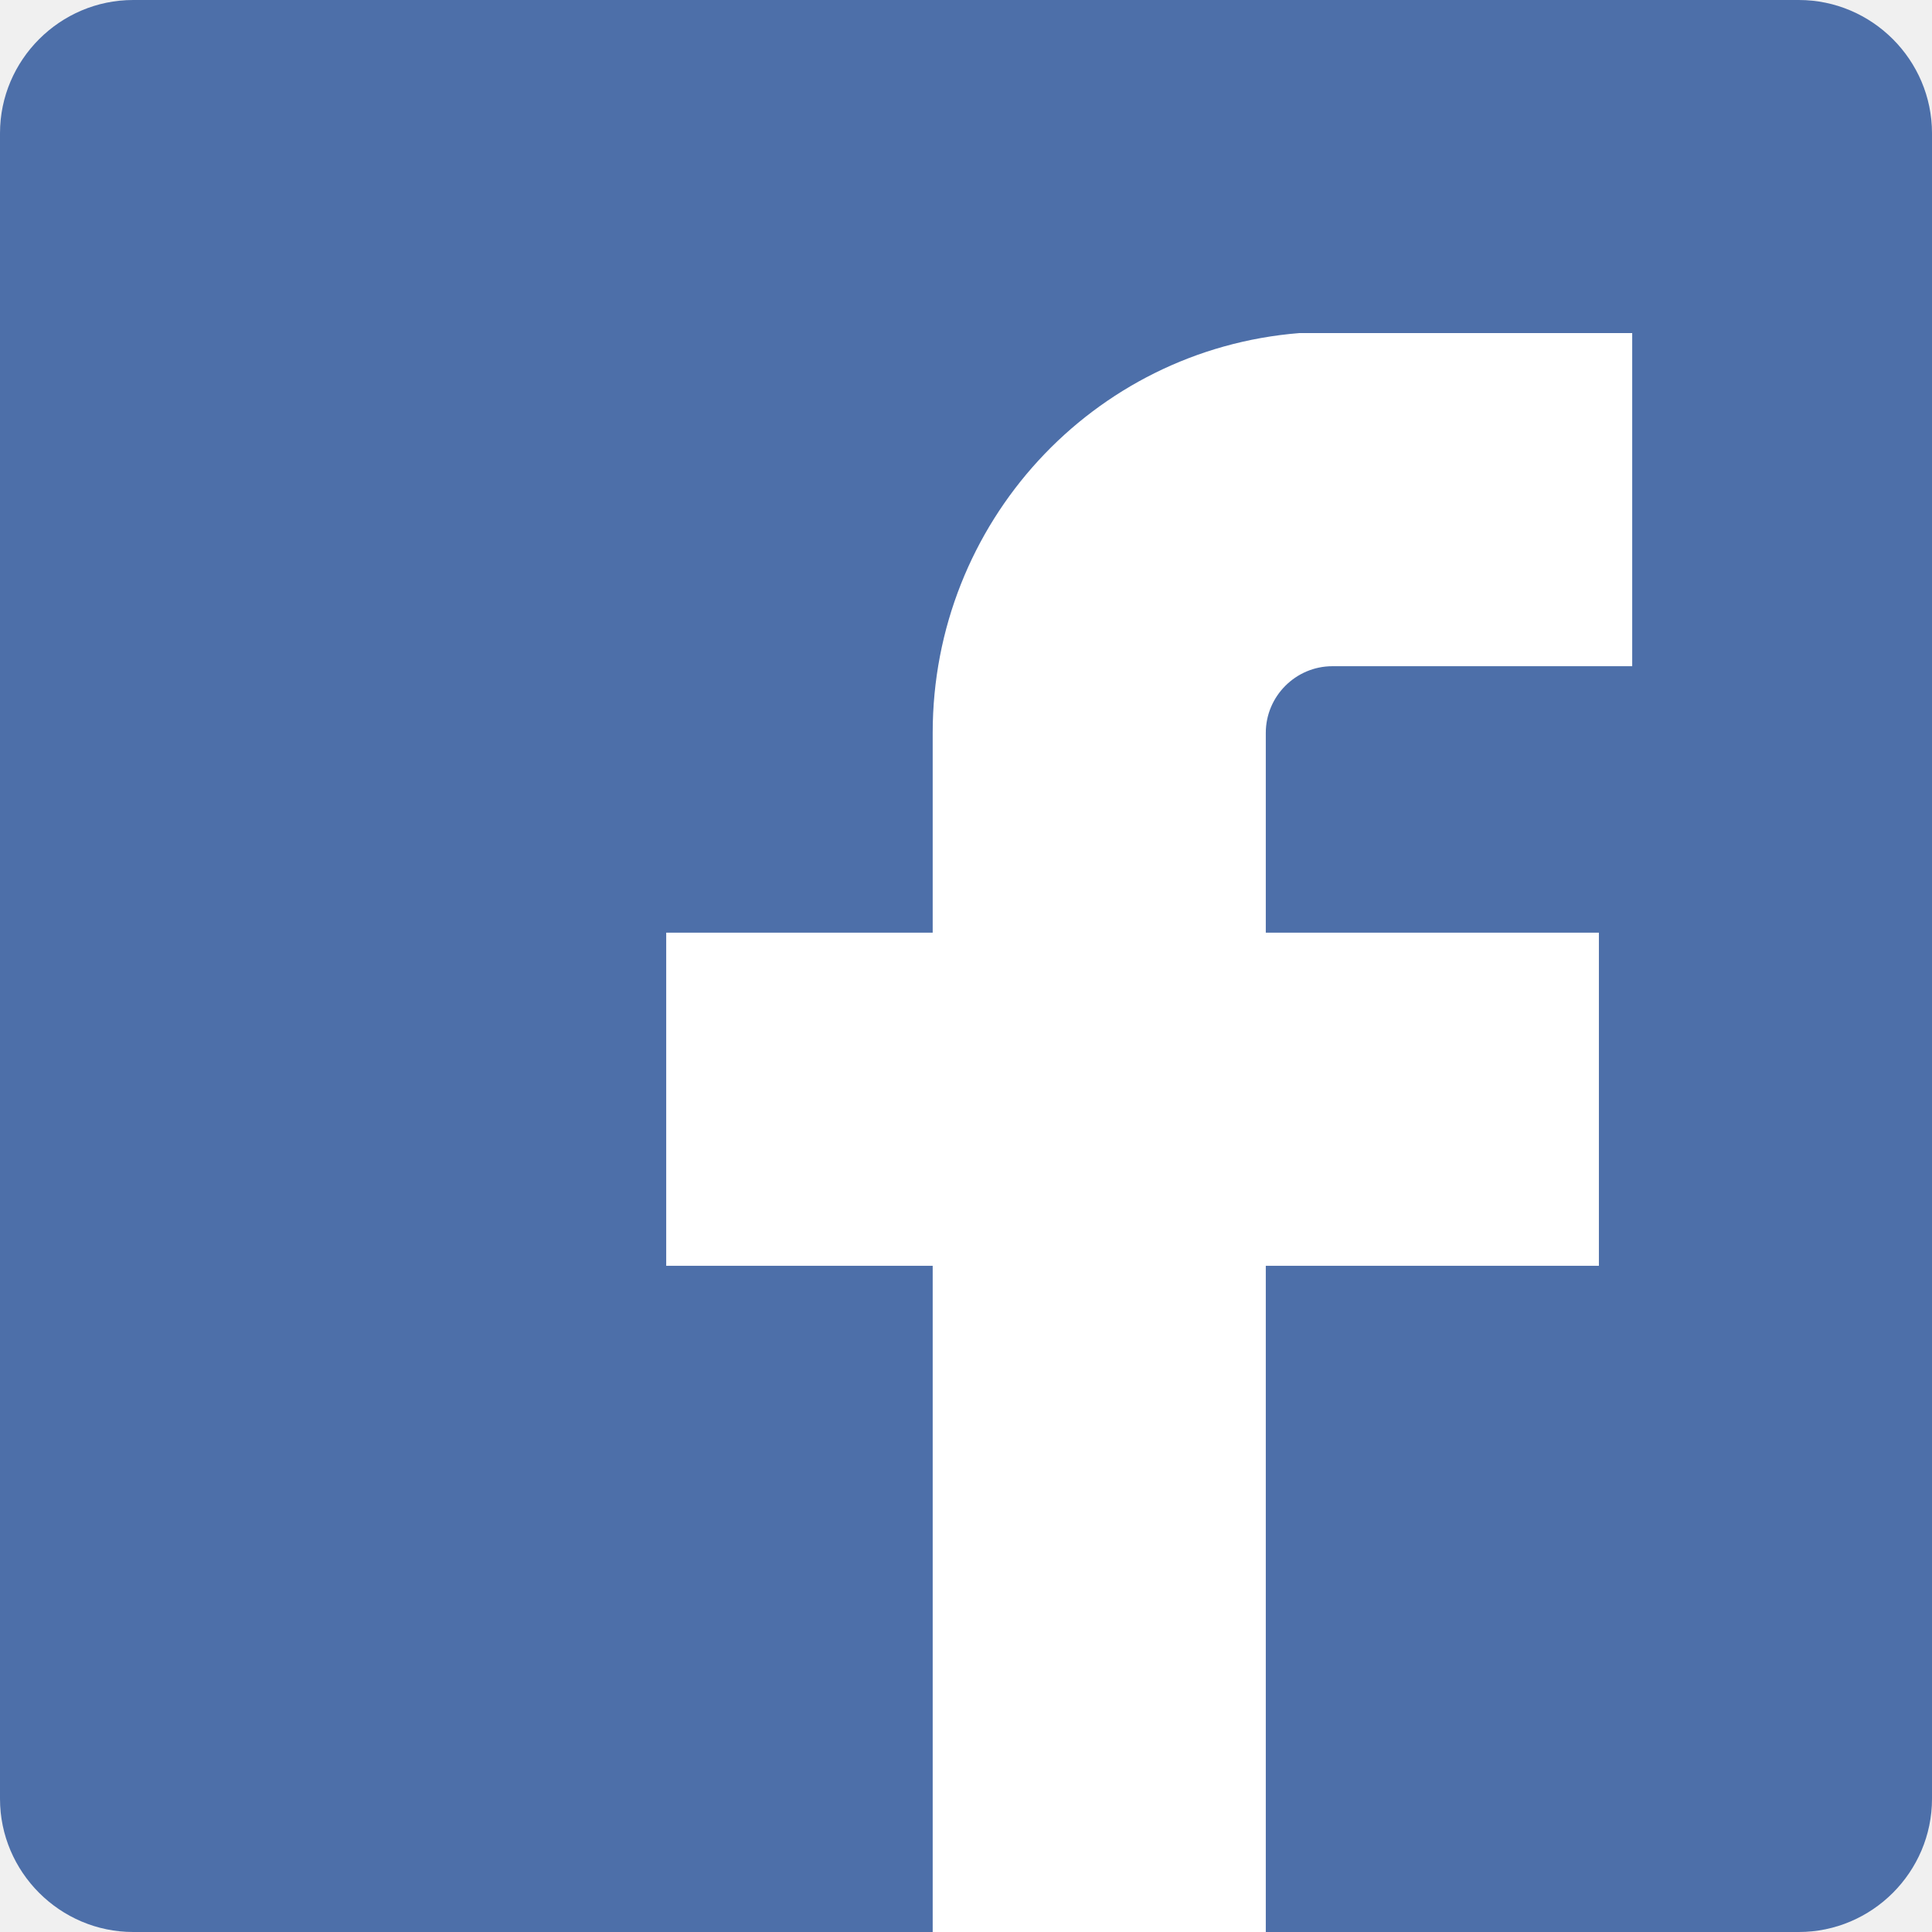
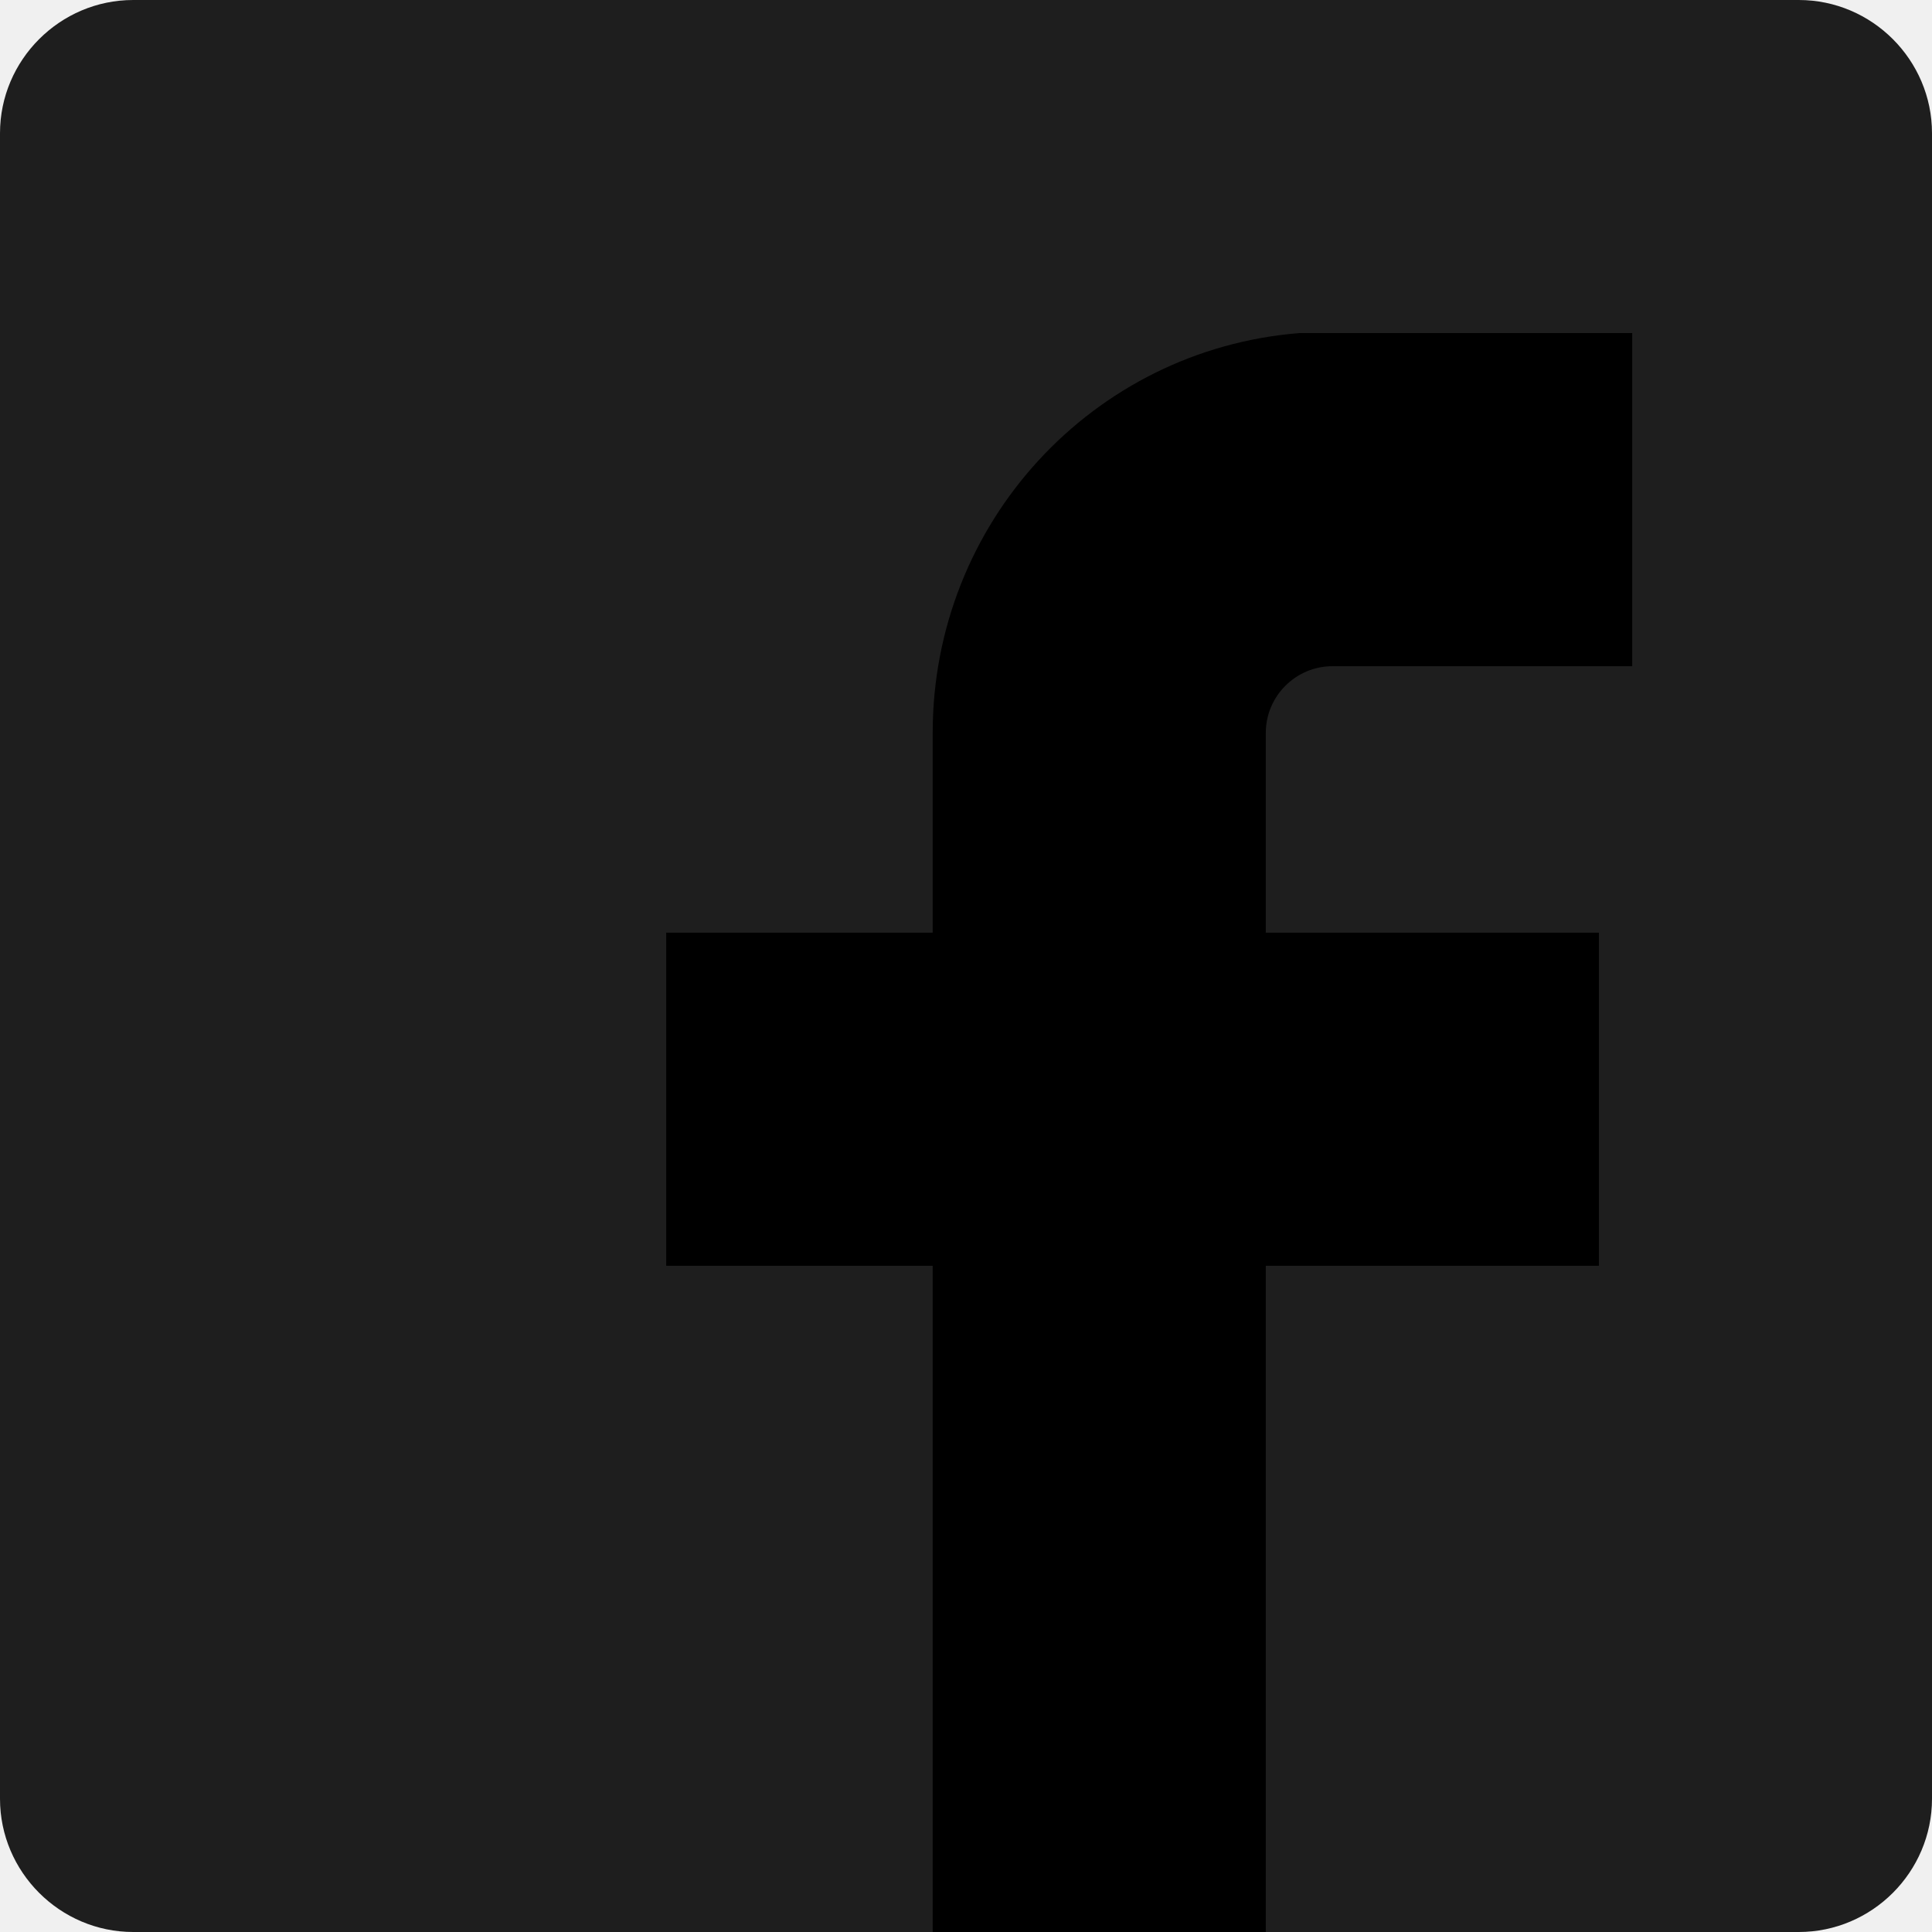
<svg xmlns="http://www.w3.org/2000/svg" version="1.1" id="Layer_1" x="0px" y="0px" viewBox="0 0 512 512" style="enable-background:new 0 0 512 512;" xml:space="preserve">
-   <path style="fill:#4D6FA9;" d="M476.69,512H35.31C15.89,512,0,496.11,0,476.69V35.31C0,15.89,15.89,0,35.31,0H476.69  C496.11,0,512,15.89,512,35.31V476.69C512,496.11,496.11,512,476.69,512" />
-   <path style="fill:#FFFFFF;" d="M432.552,88.276v88.276h-79.448c-9.71,0-17.655,7.945-17.655,17.655v52.966h88.276v88.276h-88.276  V512h-88.276V335.448h-70.621v-88.276h70.621v-52.966c0-55.614,42.372-101.517,97.103-105.931H432.552z" />
+   <path style="fill:#1e1e1e;" d="M476.69,512H35.31C15.89,512,0,496.11,0,476.69V35.31C0,15.89,15.89,0,35.31,0H476.69  C496.11,0,512,15.89,512,35.31V476.69C512,496.11,496.11,512,476.69,512" />
+   <path style="fill:#11111;" d="M432.552,88.276v88.276h-79.448c-9.71,0-17.655,7.945-17.655,17.655v52.966h88.276v88.276h-88.276  V512h-88.276V335.448h-70.621v-88.276h70.621v-52.966c0-55.614,42.372-101.517,97.103-105.931H432.552z" />
  <g>
</g>
  <g>
</g>
  <g>
</g>
  <g>
</g>
  <g>
</g>
  <g>
</g>
  <g>
</g>
  <g>
</g>
  <g>
</g>
  <g>
</g>
  <g>
</g>
  <g>
</g>
  <g>
</g>
  <g>
</g>
  <g>
</g>
</svg>
